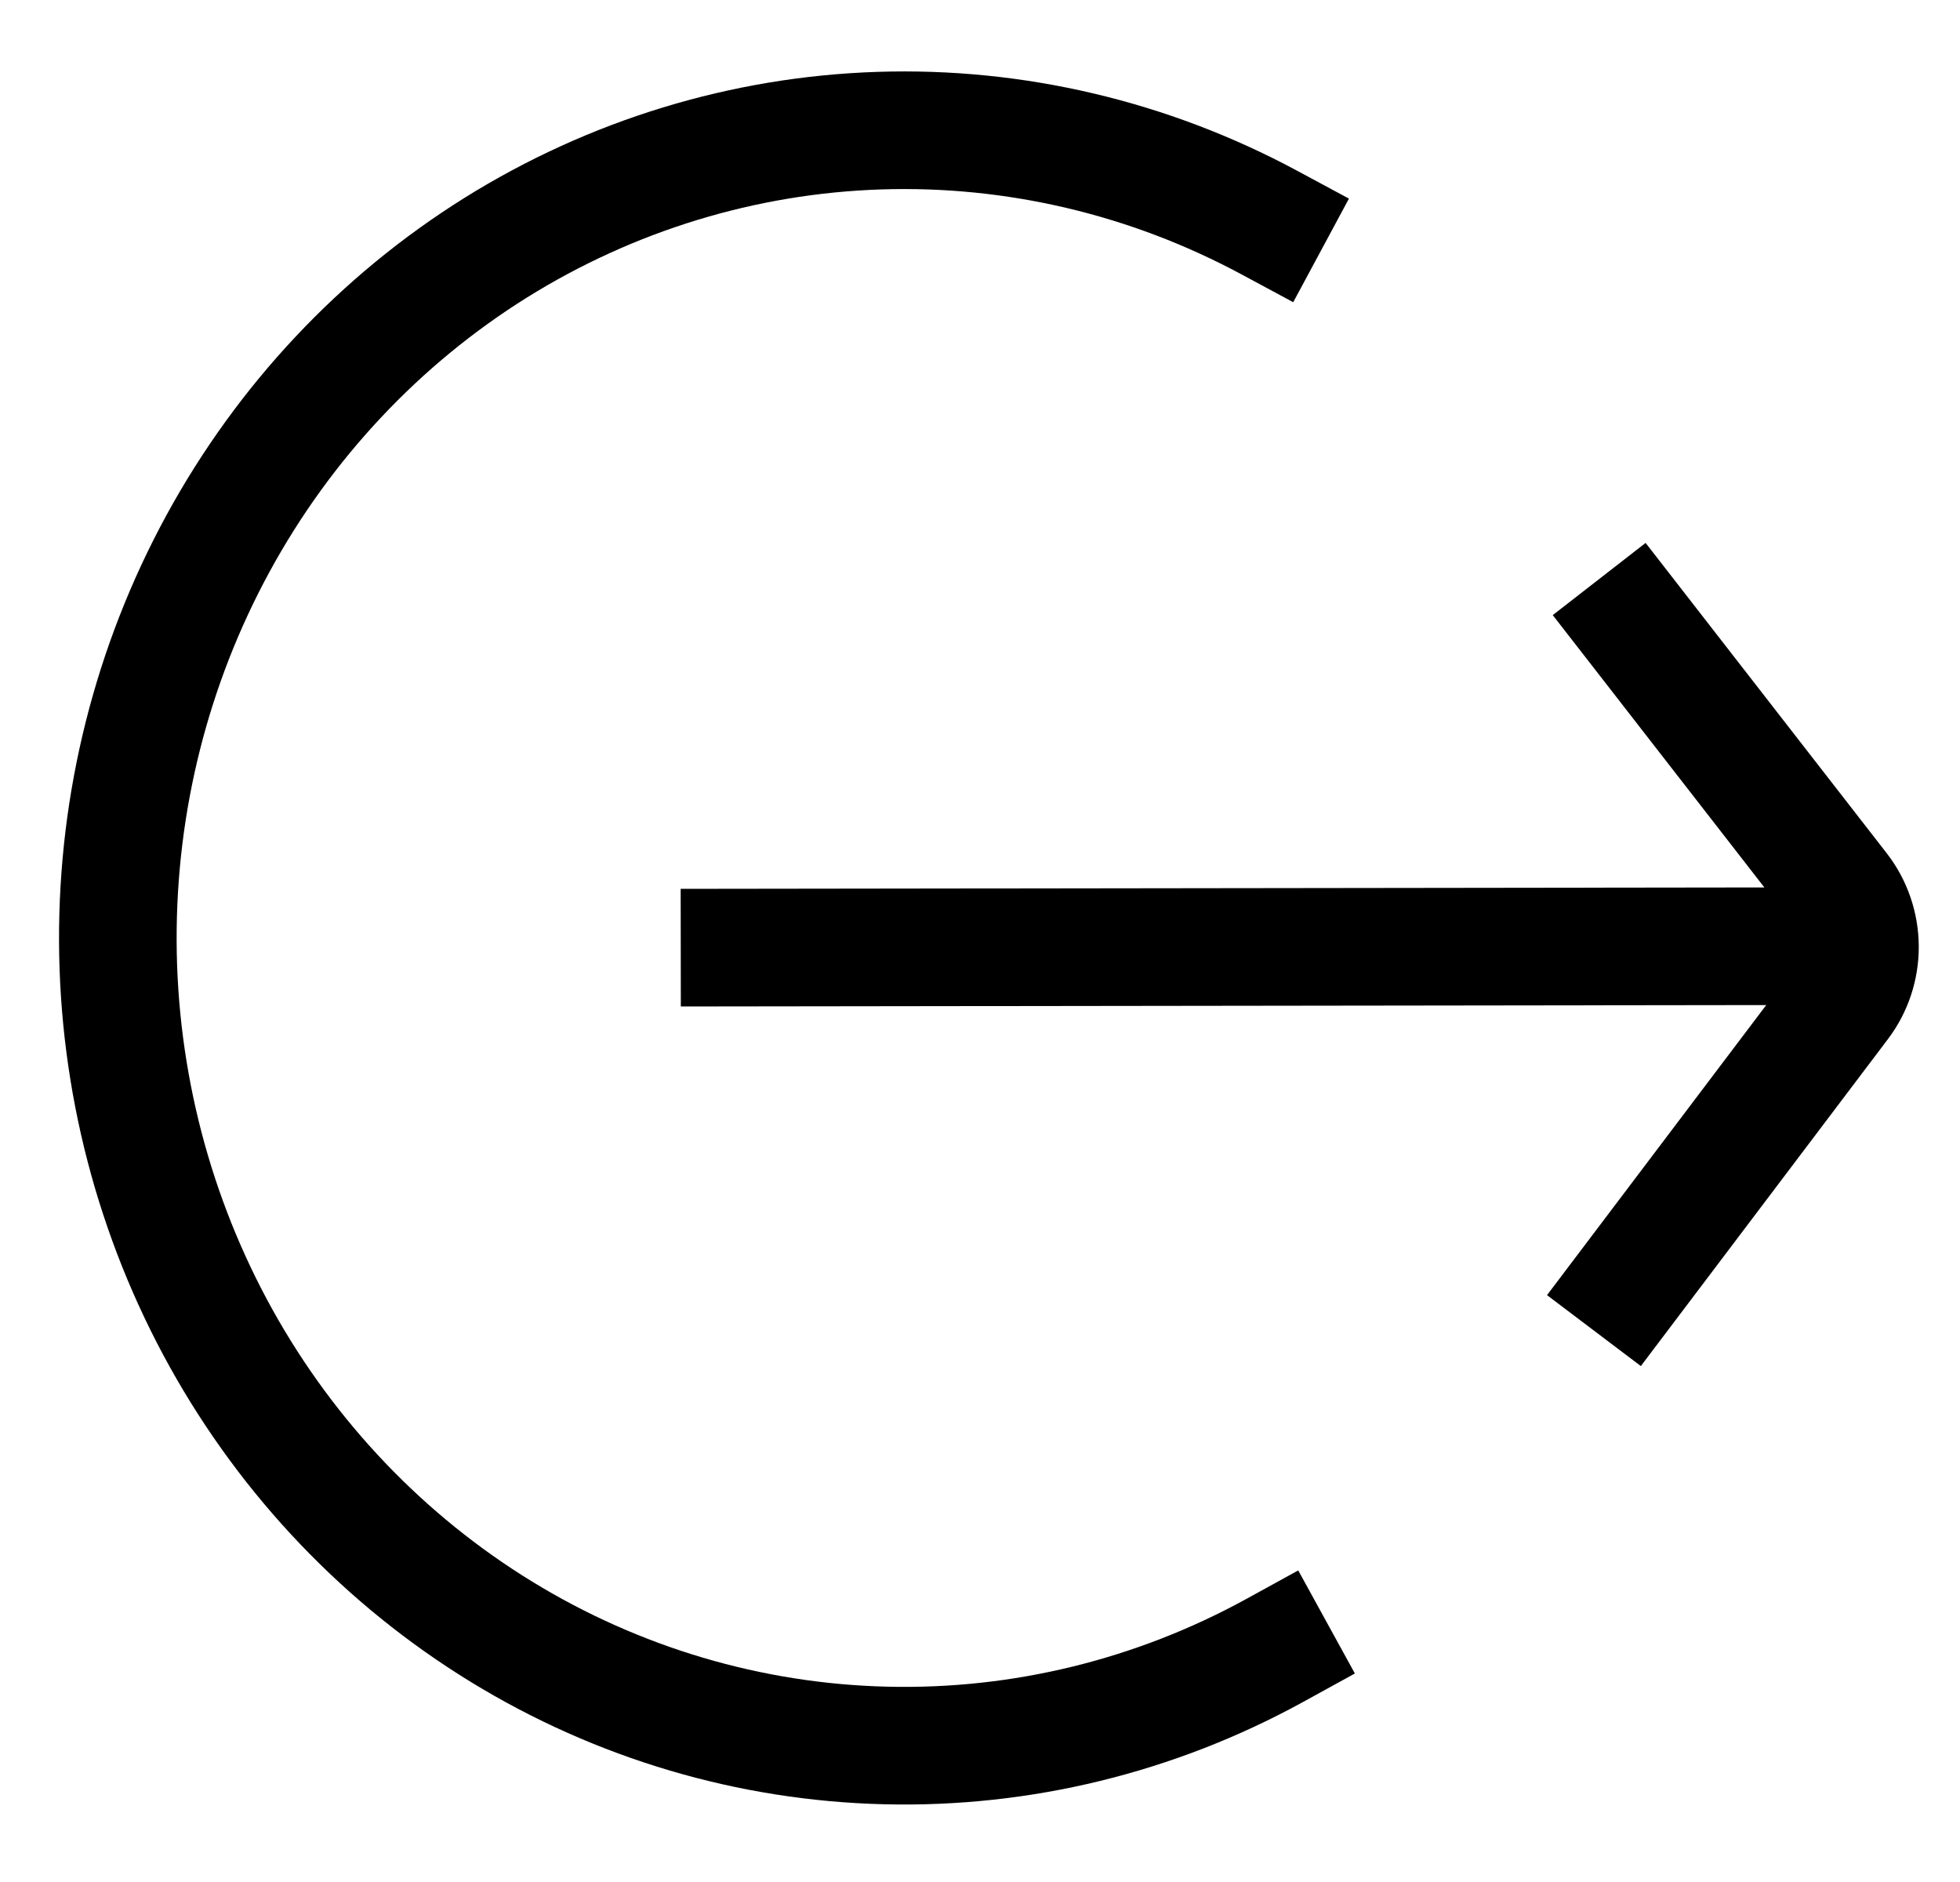
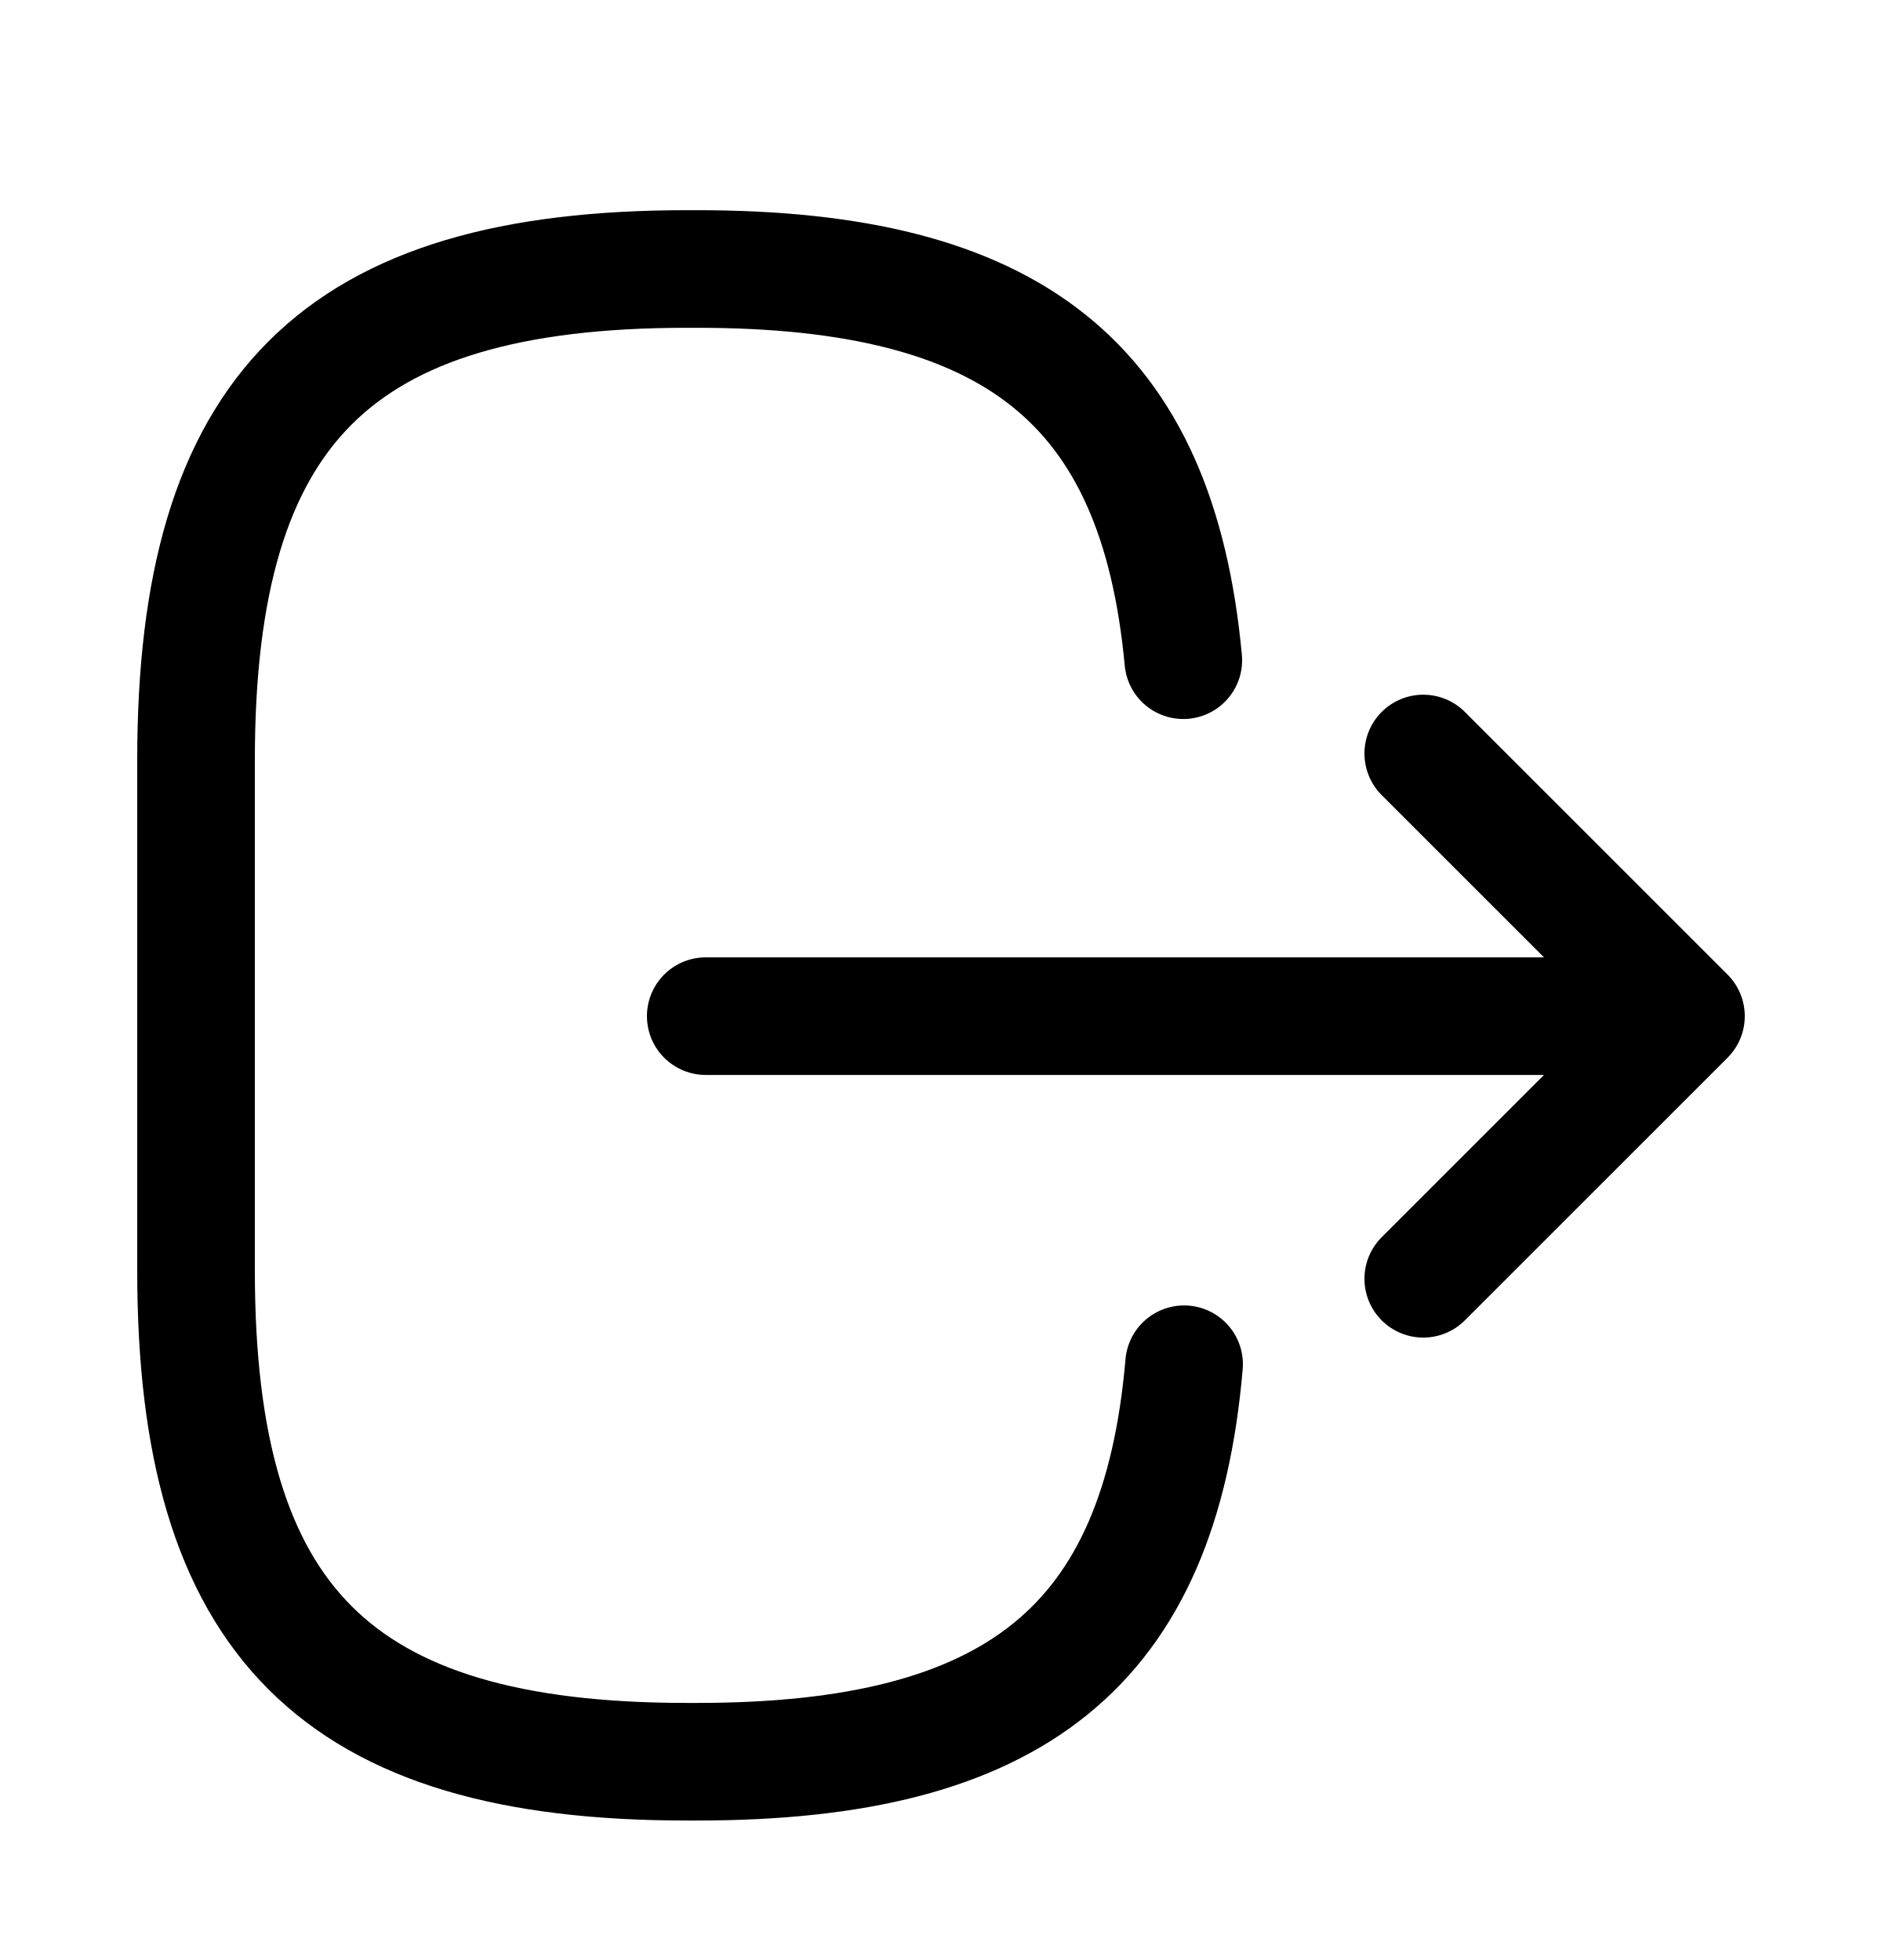
- <svg xmlns="http://www.w3.org/2000/svg" width="25" height="24" viewBox="0 0 25 24" fill="none">
-   <path d="M20.783 16.37L23.483 12.798C23.641 12.589 23.726 12.332 23.724 12.068C23.722 11.804 23.634 11.549 23.474 11.342L20.858 7.976M23.283 12.066L9.433 12.084M16.263 21.045C14.738 21.883 13.028 22.301 11.299 22.259C9.57 22.218 7.88 21.718 6.395 20.808C4.91 19.898 3.679 18.61 2.821 17.067C1.964 15.524 1.51 13.78 1.503 12.004C1.496 10.227 1.936 8.48 2.781 6.93C3.626 5.38 4.846 4.081 6.324 3.158C7.803 2.236 9.488 1.722 11.216 1.666C12.945 1.61 14.658 2.014 16.19 2.838" stroke="black" stroke-width="1.5" stroke-miterlimit="10" stroke-linecap="square" />
+ <svg xmlns="http://www.w3.org/2000/svg" width="24" height="25" viewBox="0 0 24 25" fill="none">
+   <path d="M15.1 17.401C14.79 21.001 12.94 22.471 8.89 22.471L8.76 22.471C4.29 22.471 2.5 20.681 2.5 16.211L2.5 9.691C2.5 5.221 4.29 3.431 8.76 3.431L8.89 3.431C12.91 3.431 14.76 4.881 15.09 8.421" stroke="black" stroke-width="1.5" stroke-linecap="round" stroke-linejoin="round" />
+   <path d="M9 12.961L20.38 12.961" stroke="black" stroke-width="1.5" stroke-linecap="round" stroke-linejoin="round" />
+   <path d="M18.15 16.311L21.5 12.961L18.15 9.611" stroke="black" stroke-width="1.5" stroke-linecap="round" stroke-linejoin="round" />
</svg>
